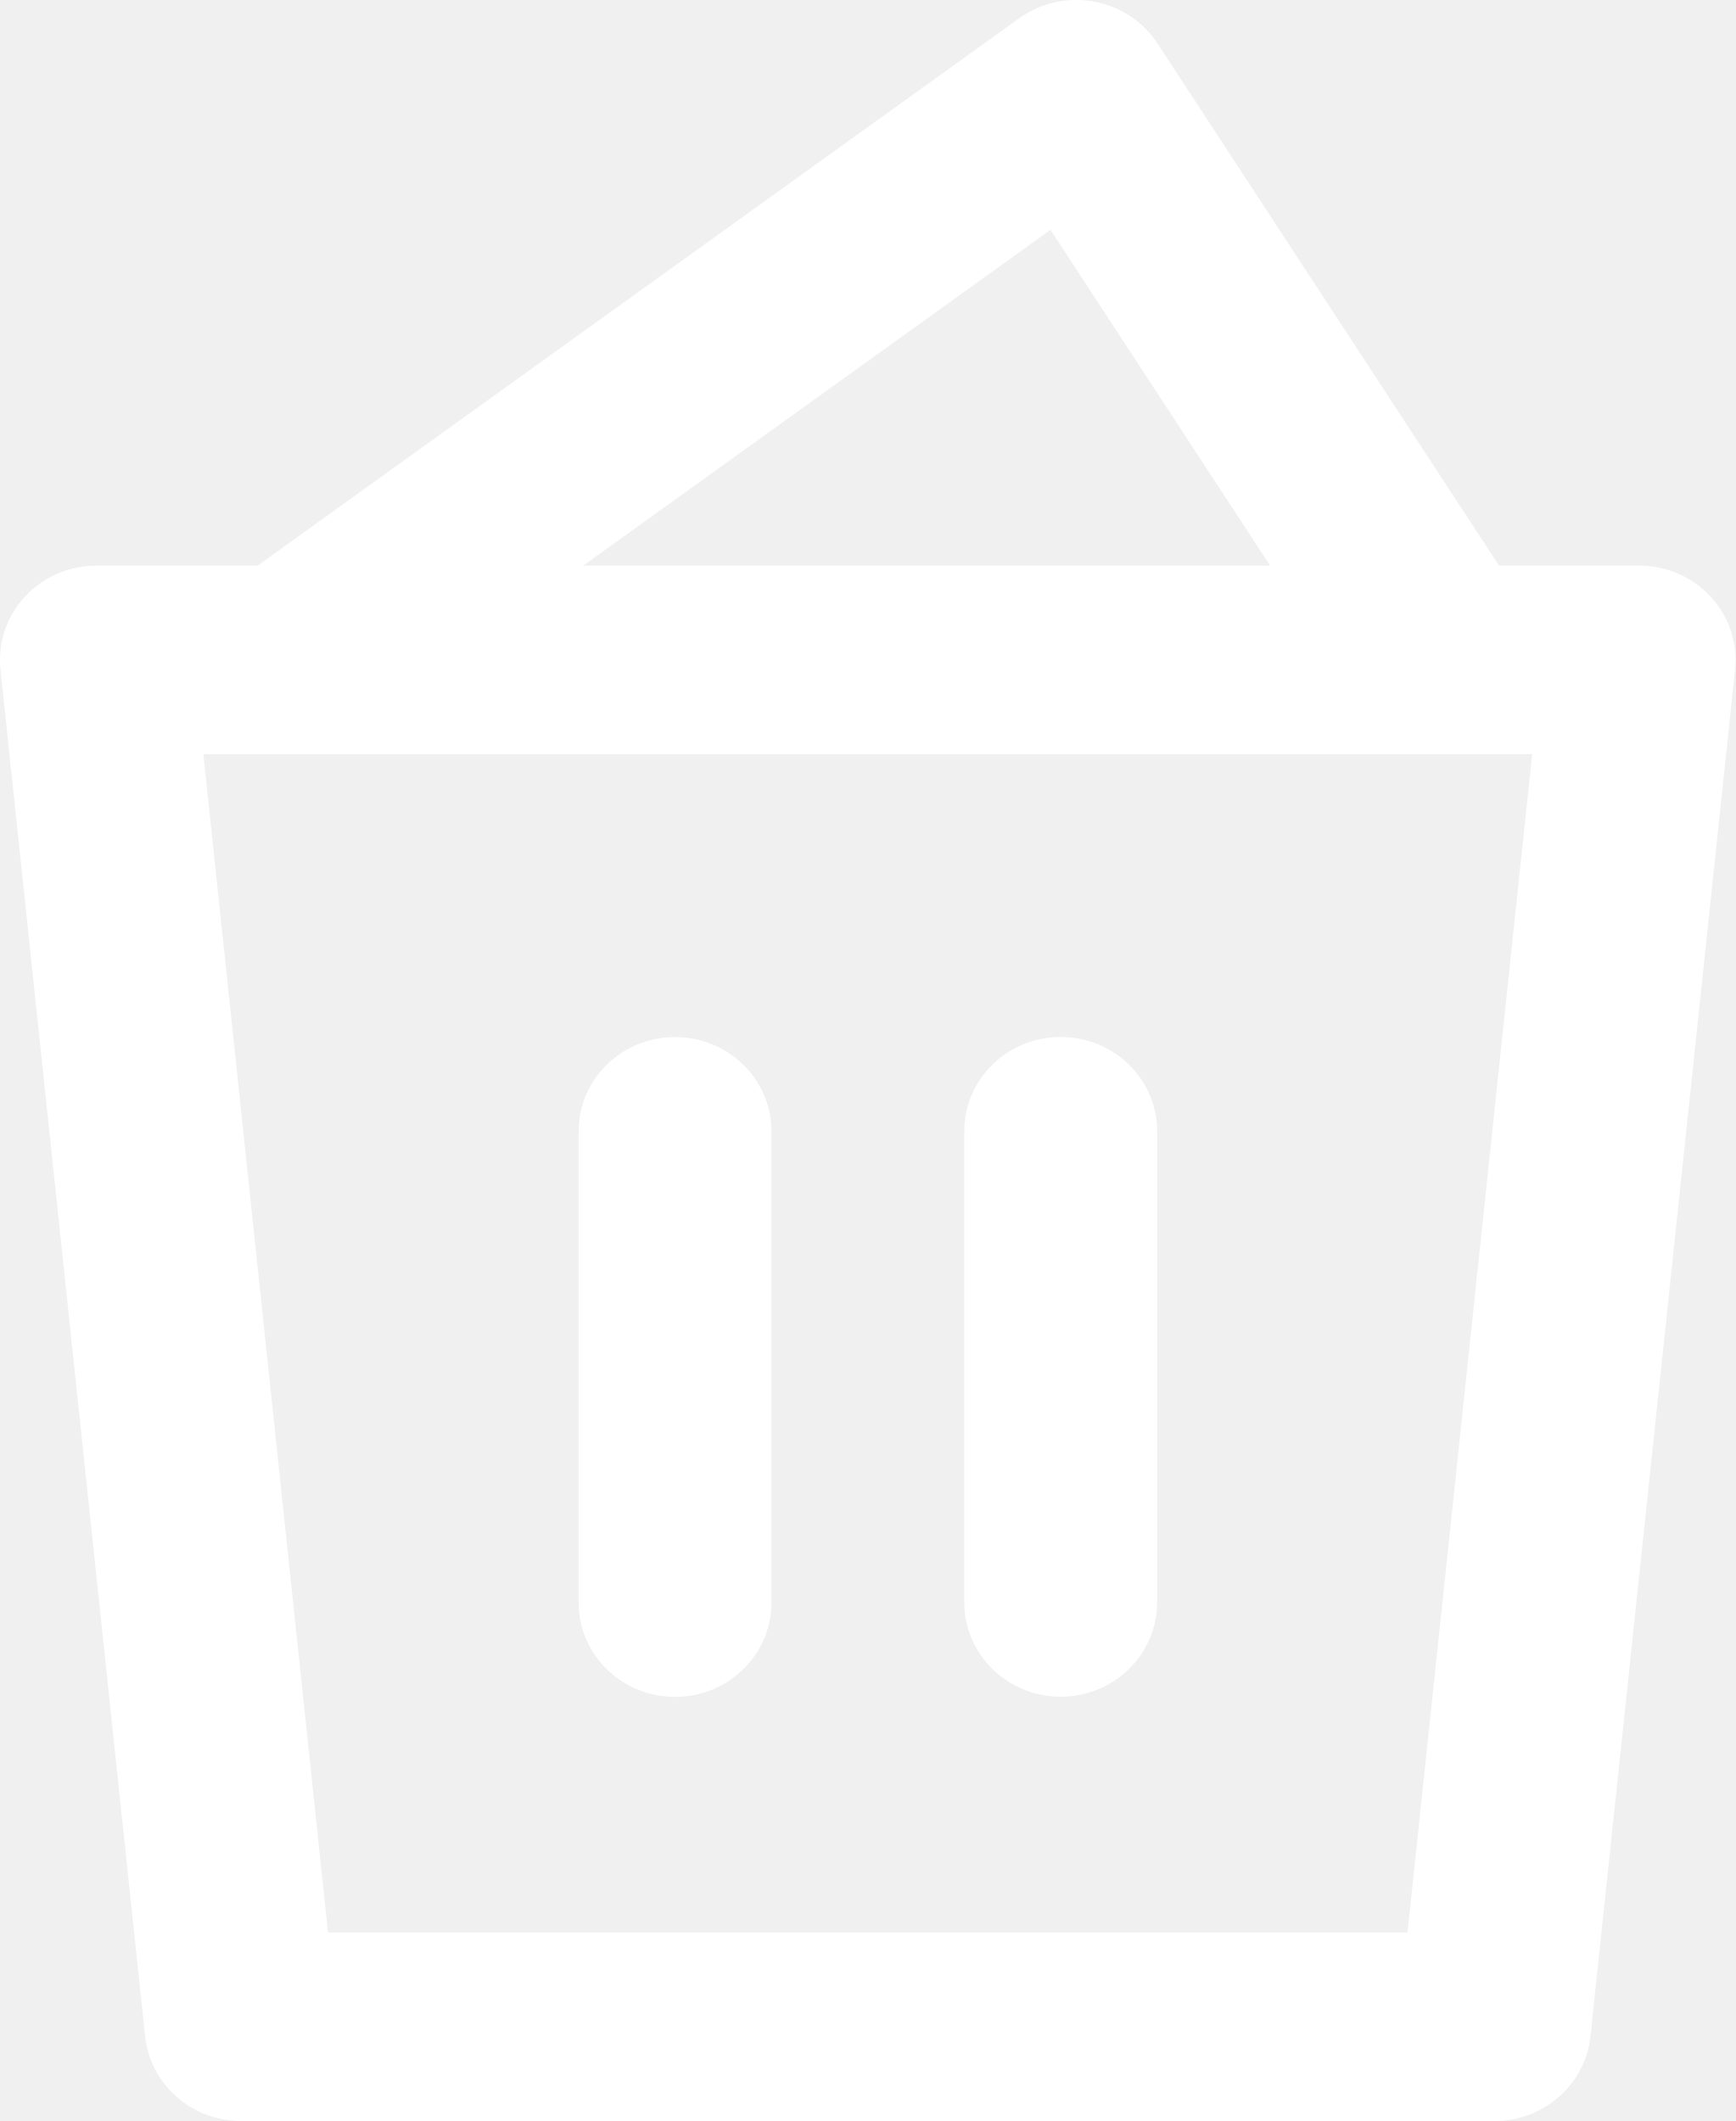
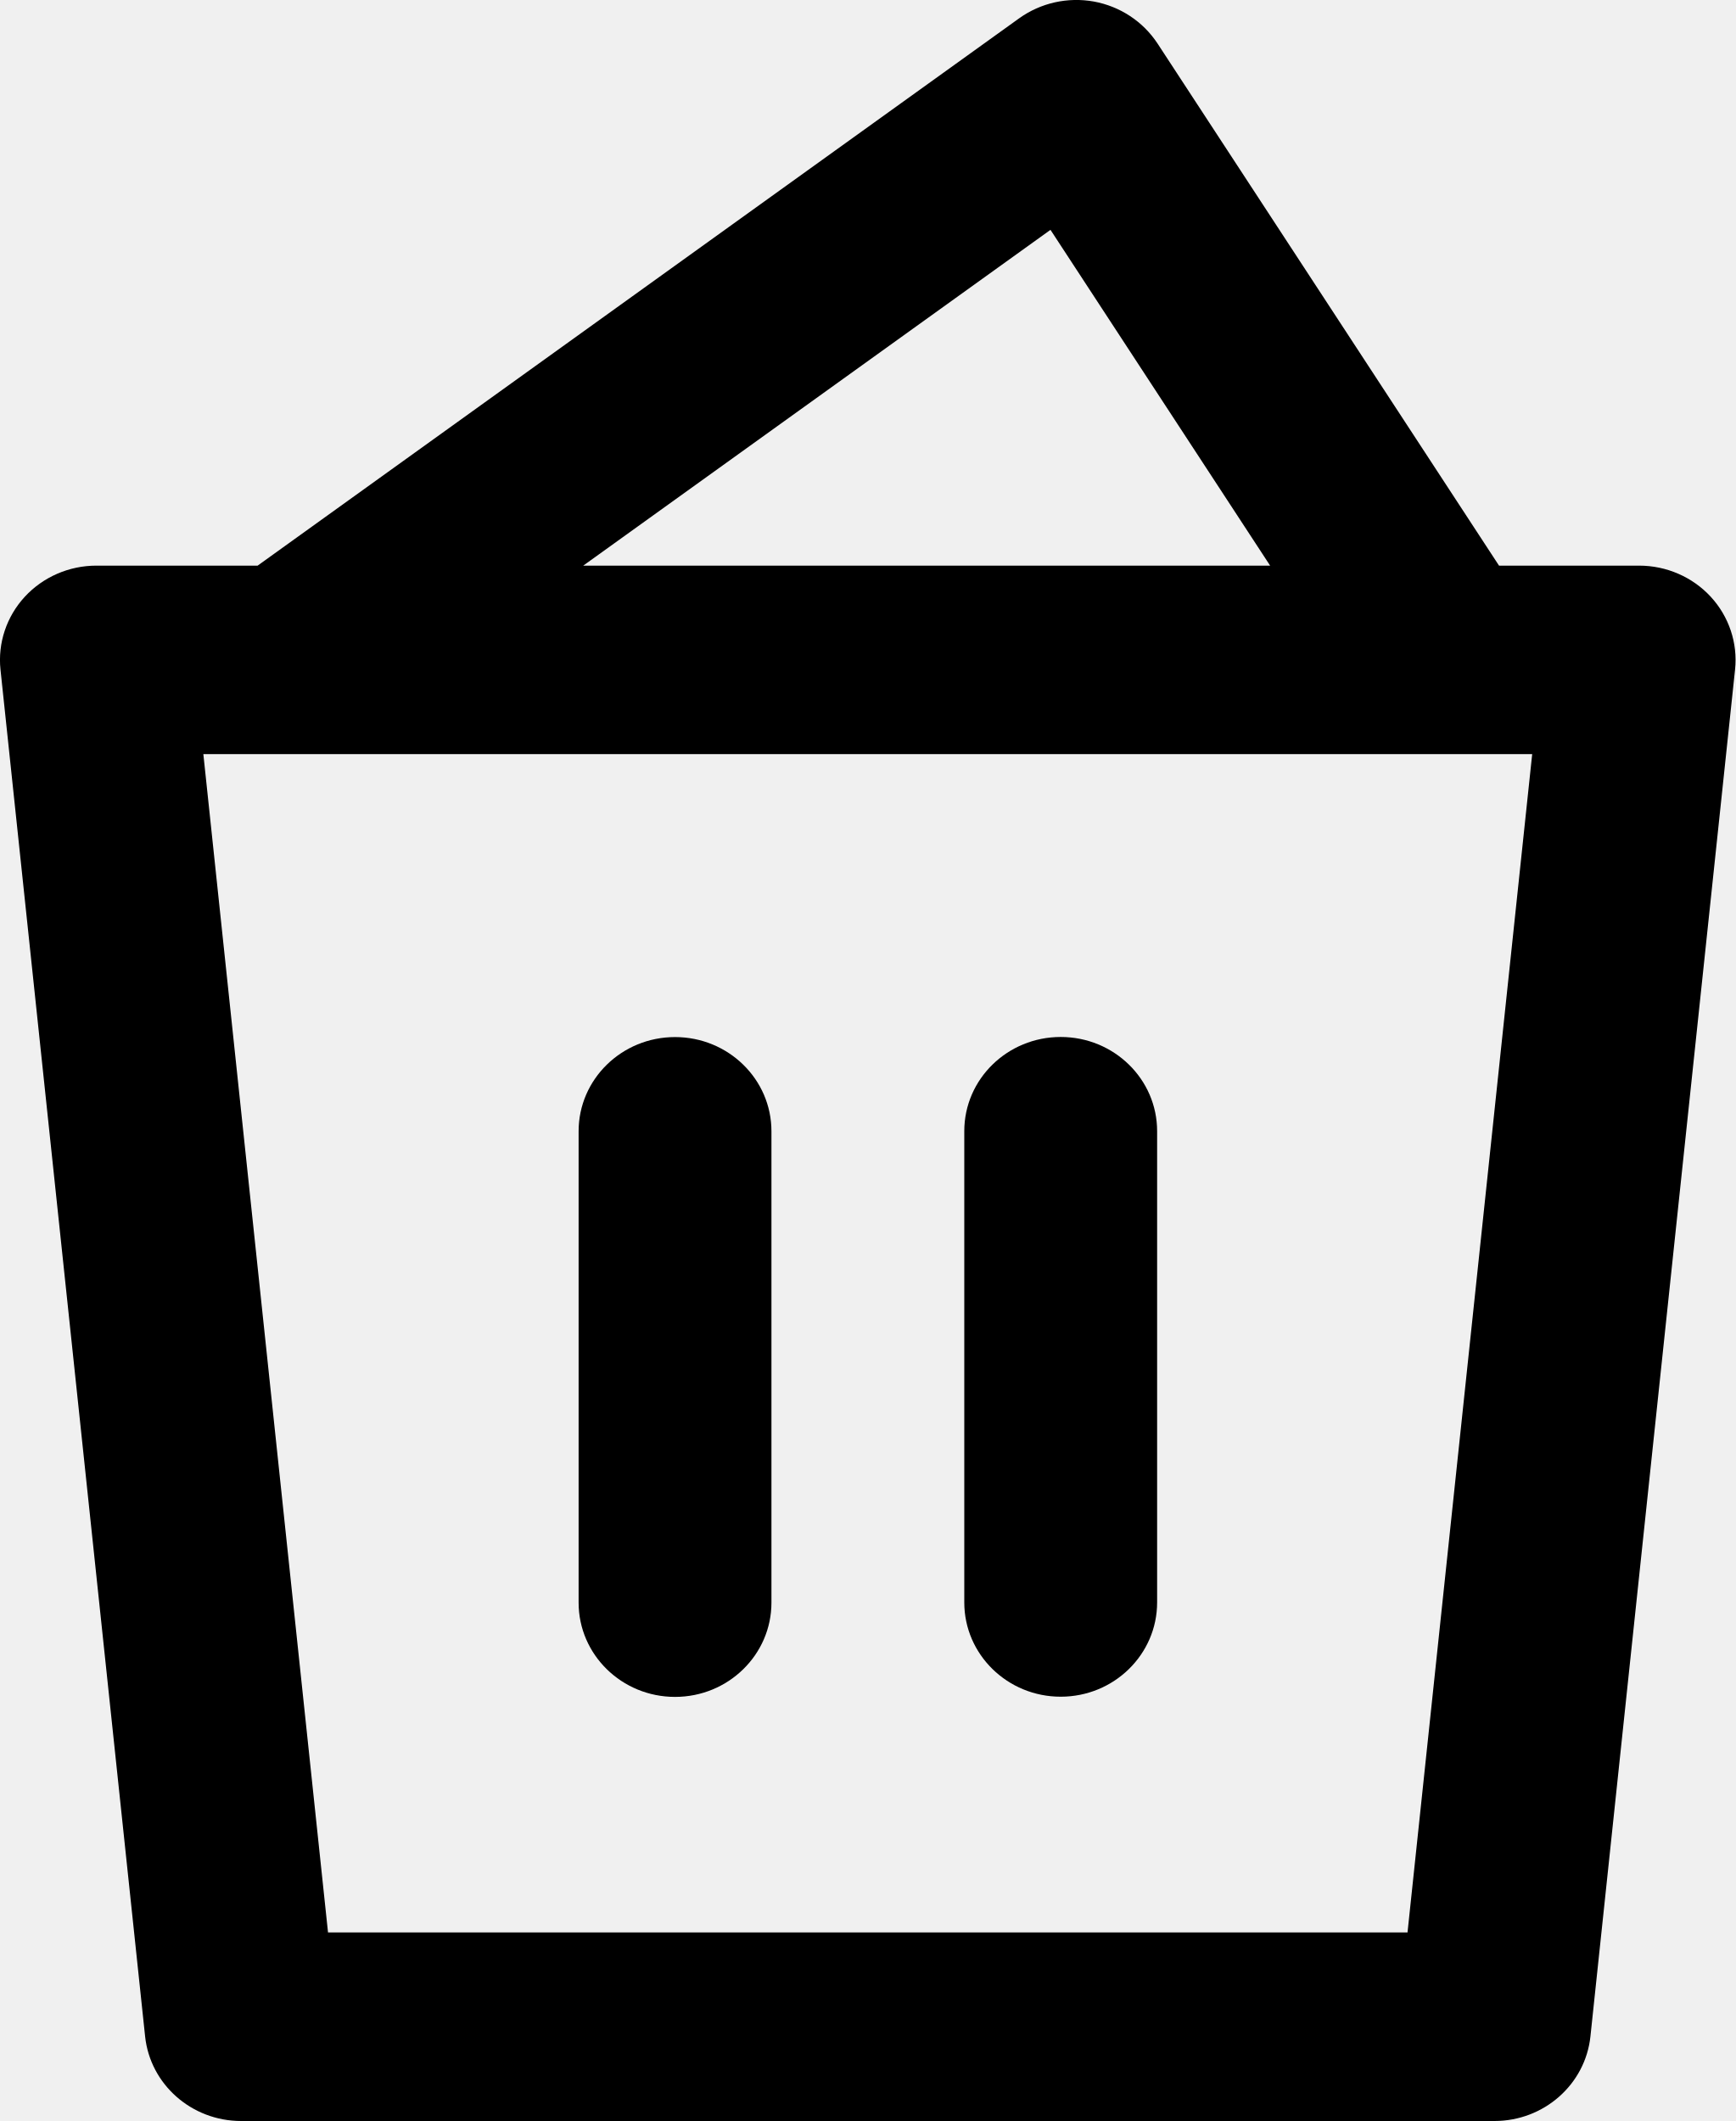
<svg xmlns="http://www.w3.org/2000/svg" width="18" height="22" viewBox="0 0 18 22" fill="none">
-   <path d="M8.001 11.734C8.001 11.194 7.553 10.757 7.001 10.757C6.449 10.757 6.001 11.194 6.001 11.734V16.623C6.001 17.163 6.449 17.601 7.001 17.601C7.553 17.601 8.001 17.163 8.001 16.623V11.734Z" fill="white" />
-   <path d="M11.001 10.756C11.553 10.756 12.001 11.193 12.001 11.733V16.621C12.001 17.161 11.553 17.599 11.001 17.599C10.449 17.599 10.001 17.161 10.001 16.621V11.733C10.001 11.193 10.449 10.756 11.001 10.756Z" fill="white" />
-   <path fill-rule="evenodd" clip-rule="evenodd" d="M12.005 0.451C11.855 0.223 11.617 0.066 11.345 0.016C11.073 -0.033 10.793 0.03 10.57 0.19L2.672 5.867H1C0.717 5.867 0.447 5.984 0.257 6.19C0.068 6.395 -0.024 6.67 0.005 6.945L1.505 21.123C1.558 21.621 1.988 22 2.5 22H15.5C16.012 22 16.442 21.621 16.495 21.123L17.995 6.945C18.024 6.67 17.932 6.395 17.743 6.19C17.553 5.984 17.283 5.867 17 5.867H15.547L12.005 0.451ZM14.985 7.822C14.996 7.822 15.006 7.822 15.017 7.822H15.891L14.598 20.044H3.402L2.109 7.822H2.995C2.999 7.822 3.003 7.822 3.006 7.822H14.985ZM13.173 5.867L10.895 2.384L6.049 5.867H13.173Z" fill="white" />
+   <path d="M8.001 11.734C8.001 11.194 7.553 10.757 7.001 10.757C6.449 10.757 6.001 11.194 6.001 11.734V16.623C6.001 17.163 6.449 17.601 7.001 17.601C7.553 17.601 8.001 17.163 8.001 16.623V11.734Z" fill="currentColor" />
+   <path d="M11.001 10.756C11.553 10.756 12.001 11.193 12.001 11.733V16.621C12.001 17.161 11.553 17.599 11.001 17.599C10.449 17.599 10.001 17.161 10.001 16.621V11.733C10.001 11.193 10.449 10.756 11.001 10.756Z" fill="currentColor" />
+   <path fill-rule="evenodd" clip-rule="evenodd" d="M12.005 0.451C11.855 0.223 11.617 0.066 11.345 0.016C11.073 -0.033 10.793 0.03 10.57 0.19L2.672 5.867H1C0.717 5.867 0.447 5.984 0.257 6.19C0.068 6.395 -0.024 6.67 0.005 6.945L1.505 21.123C1.558 21.621 1.988 22 2.5 22H15.5C16.012 22 16.442 21.621 16.495 21.123L17.995 6.945C18.024 6.67 17.932 6.395 17.743 6.19C17.553 5.984 17.283 5.867 17 5.867H15.547L12.005 0.451ZM14.985 7.822C14.996 7.822 15.006 7.822 15.017 7.822H15.891L14.598 20.044H3.402L2.109 7.822H2.995C2.999 7.822 3.003 7.822 3.006 7.822H14.985ZM13.173 5.867L10.895 2.384L6.049 5.867H13.173Z" fill="currentColor" />
</svg>
